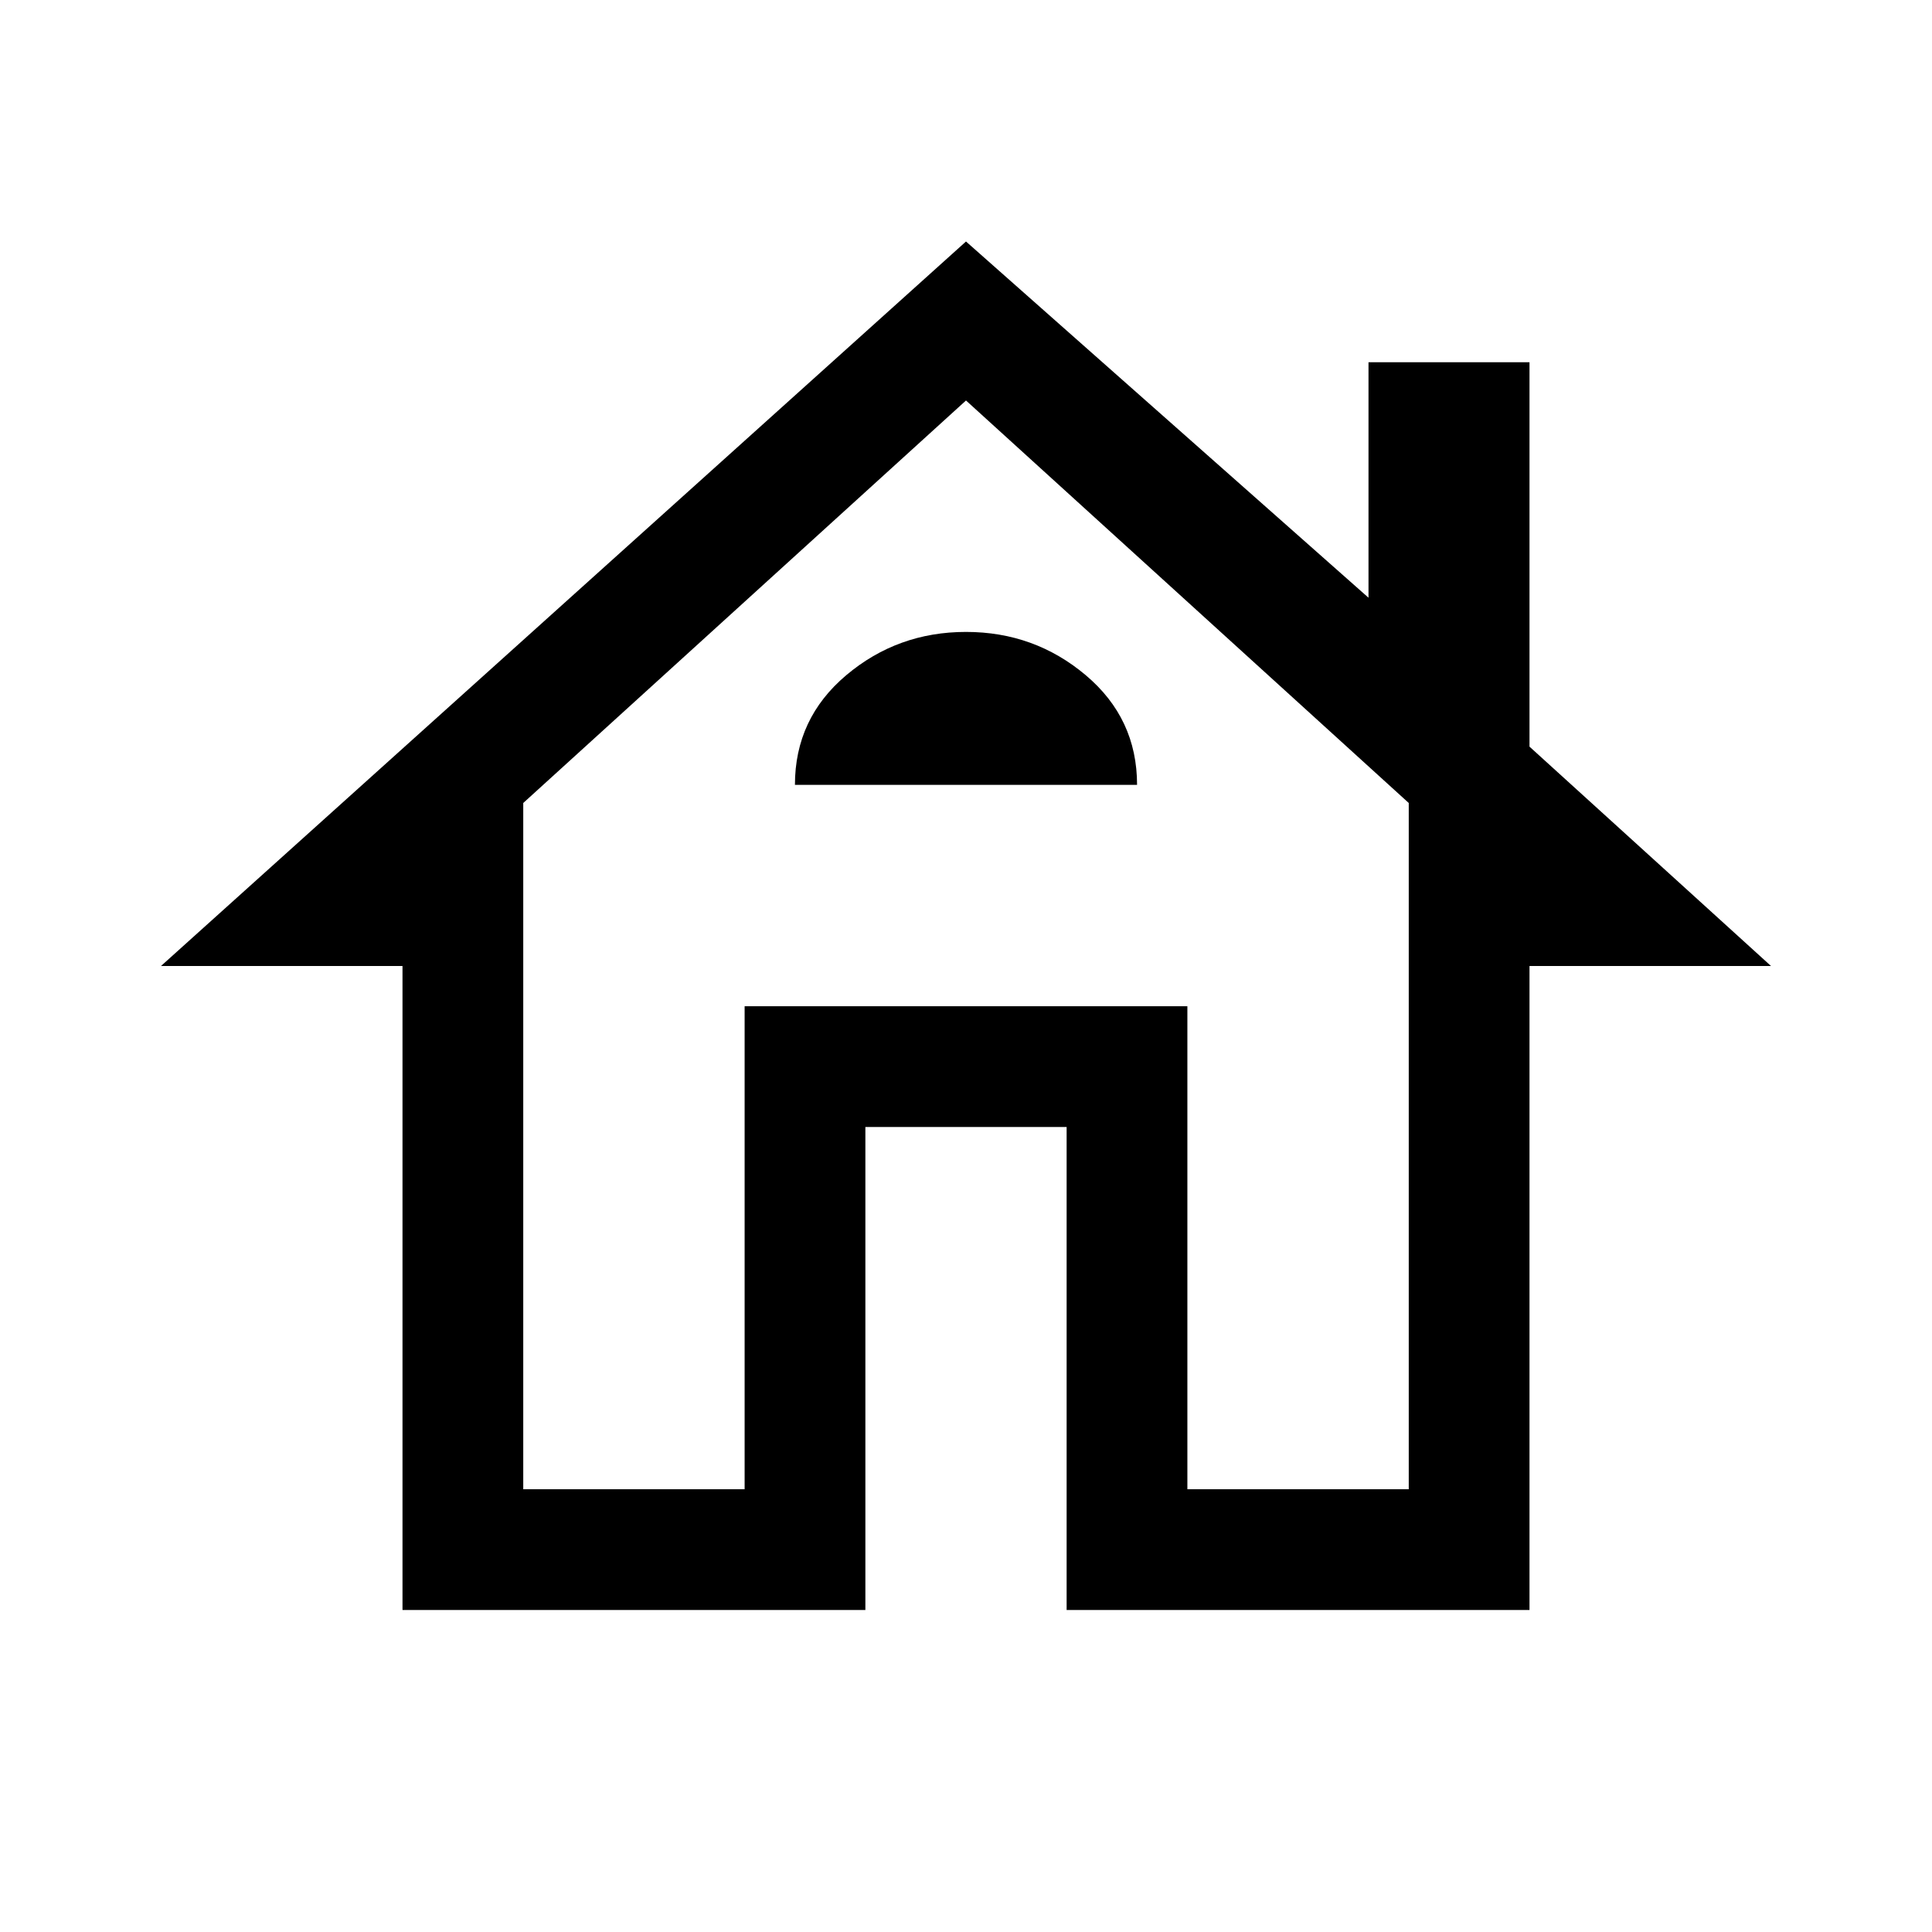
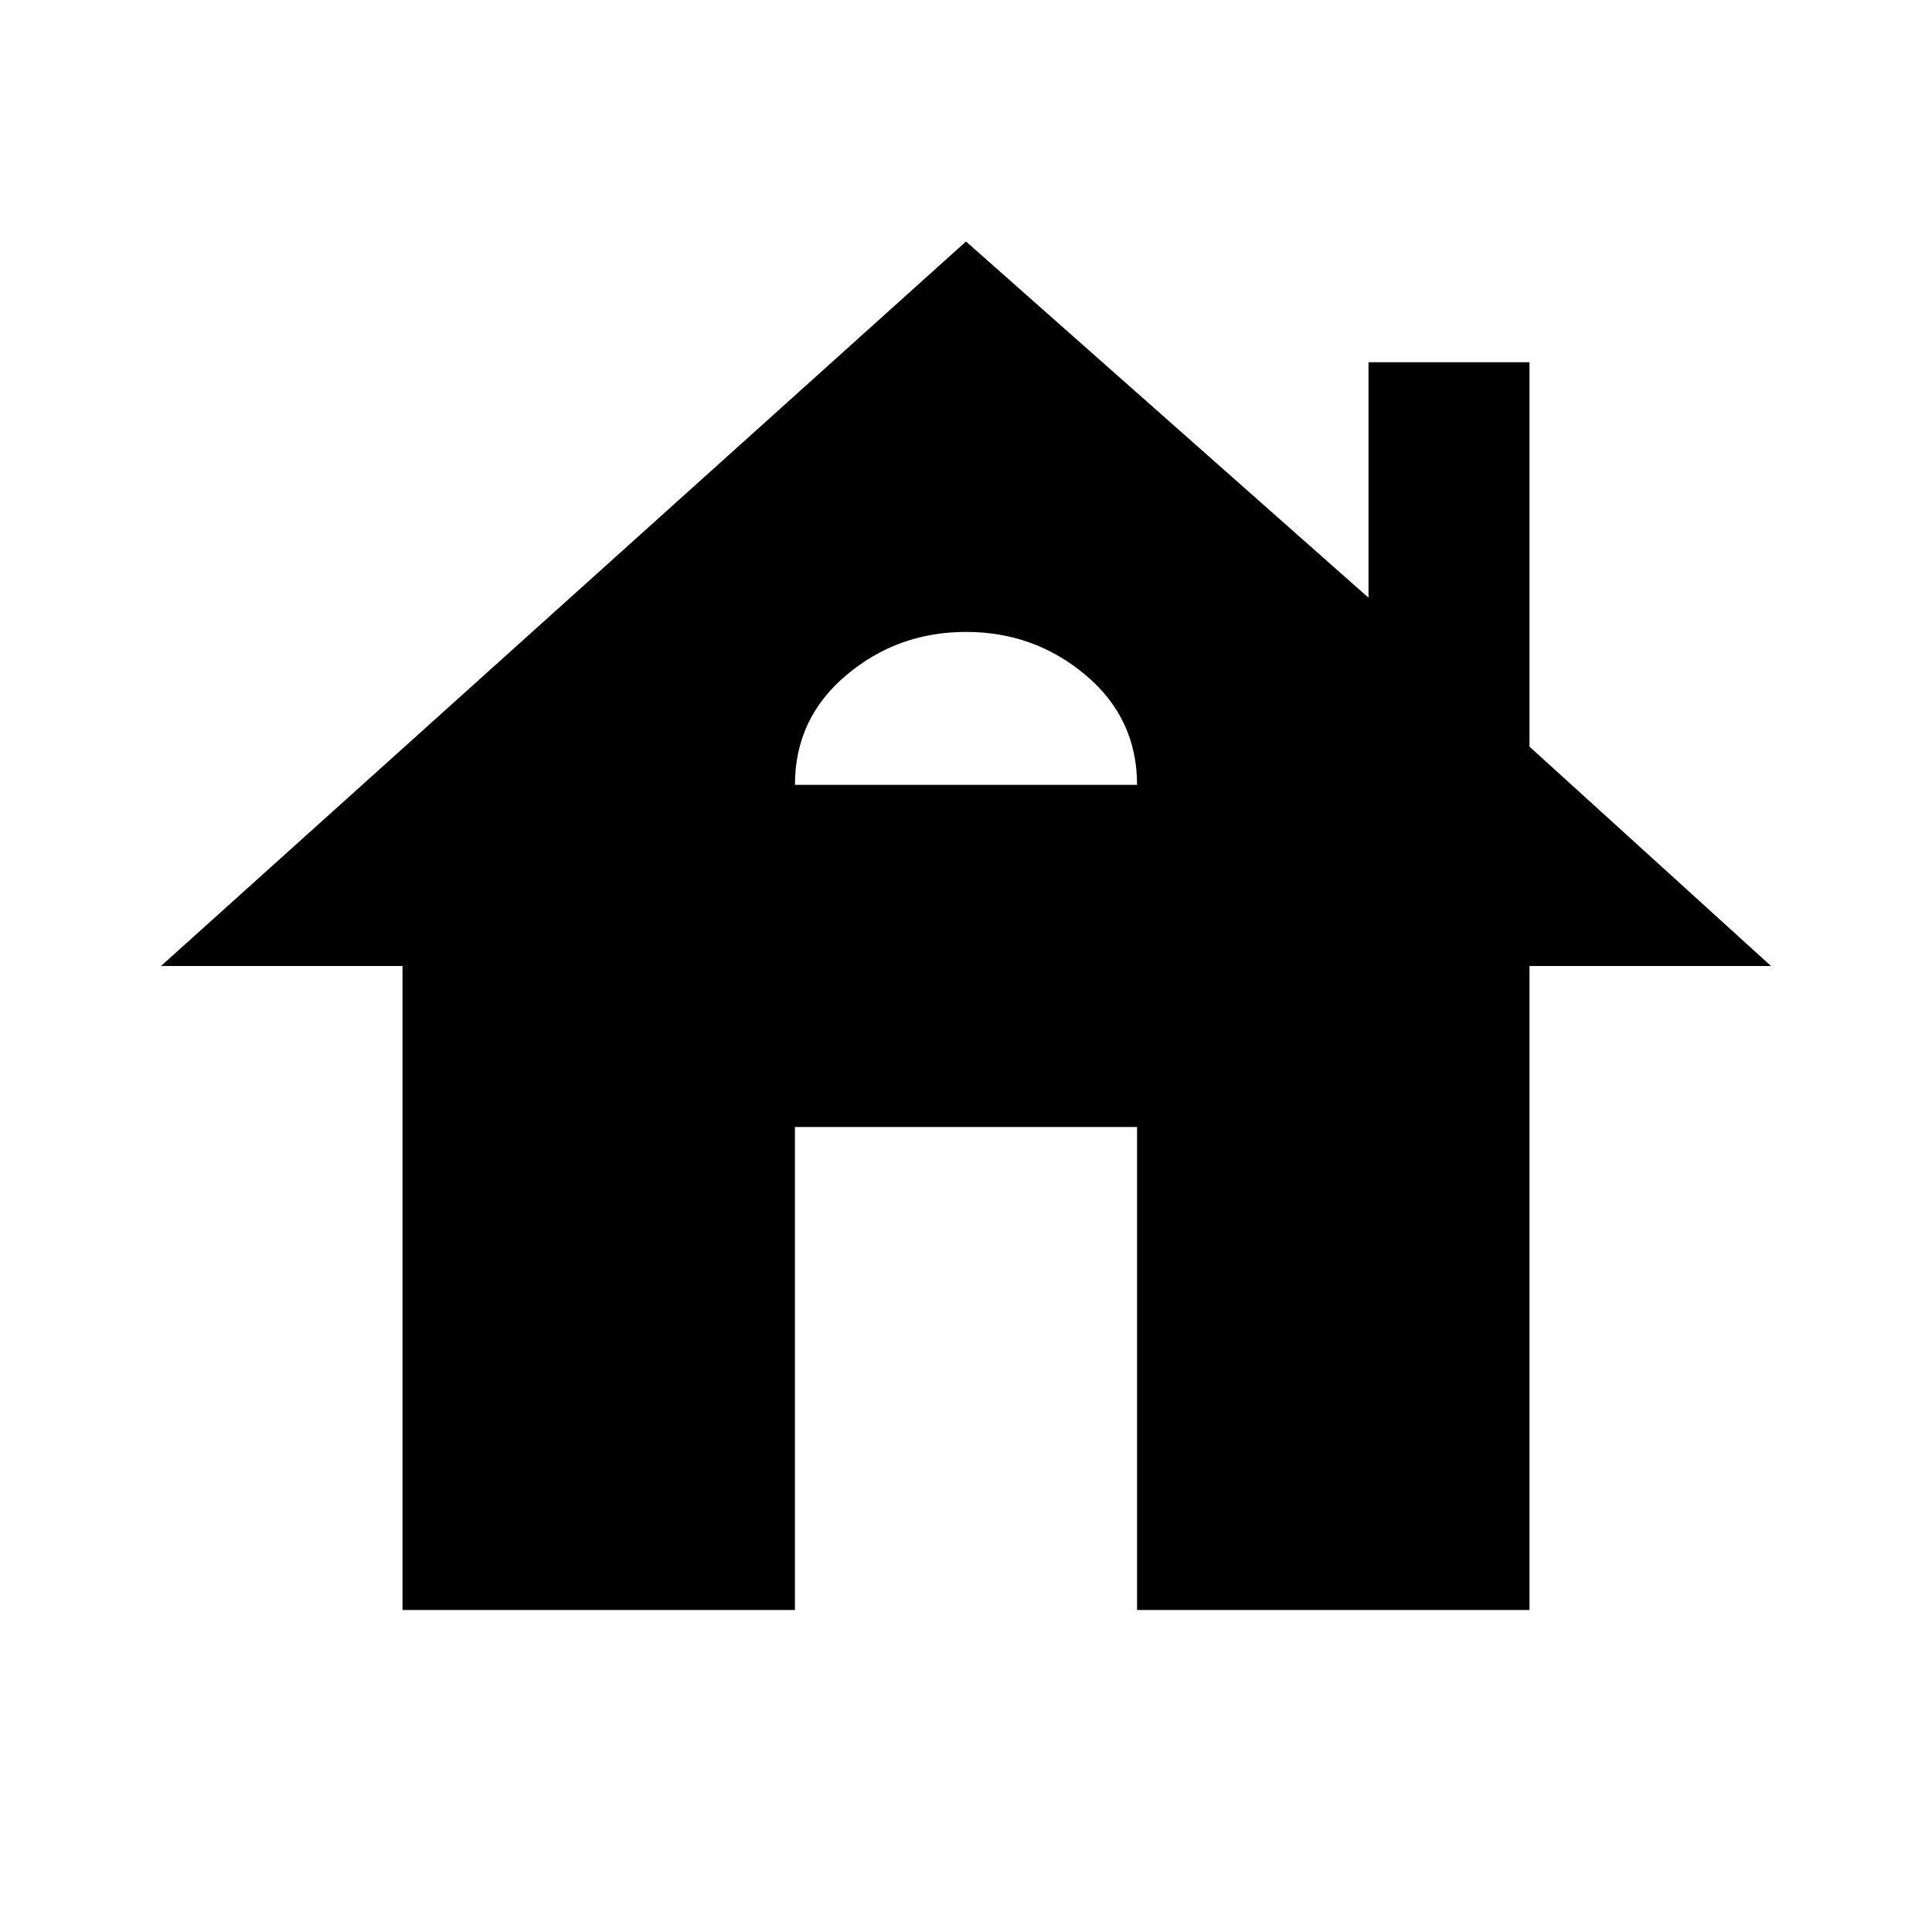
<svg xmlns="http://www.w3.org/2000/svg" height="48" width="48">
-   <path d="M10 40V24H4L24 6l10 8.85V9h4v9.55L44 24h-6v16H26.5V28h-5v12Zm3-3h5.5V25h11v12H35V19.95l-11-10-11 10Zm5.5-12h11-11Zm1.25-5.5h8.5q0-1.65-1.275-2.725Q25.7 15.7 24 15.7q-1.7 0-2.975 1.075Q19.75 17.85 19.75 19.5Z" />
+   <path d="M10 40V24H4L24 6l10 8.85V9h4v9.55L44 24h-6v16h-9.75V28h-8.5v12Zm9.75-20.5h8.5q0-1.65-1.275-2.725Q25.7 15.7 24 15.7q-1.7 0-2.975 1.075Q19.75 17.85 19.75 19.5Z" />
</svg>
